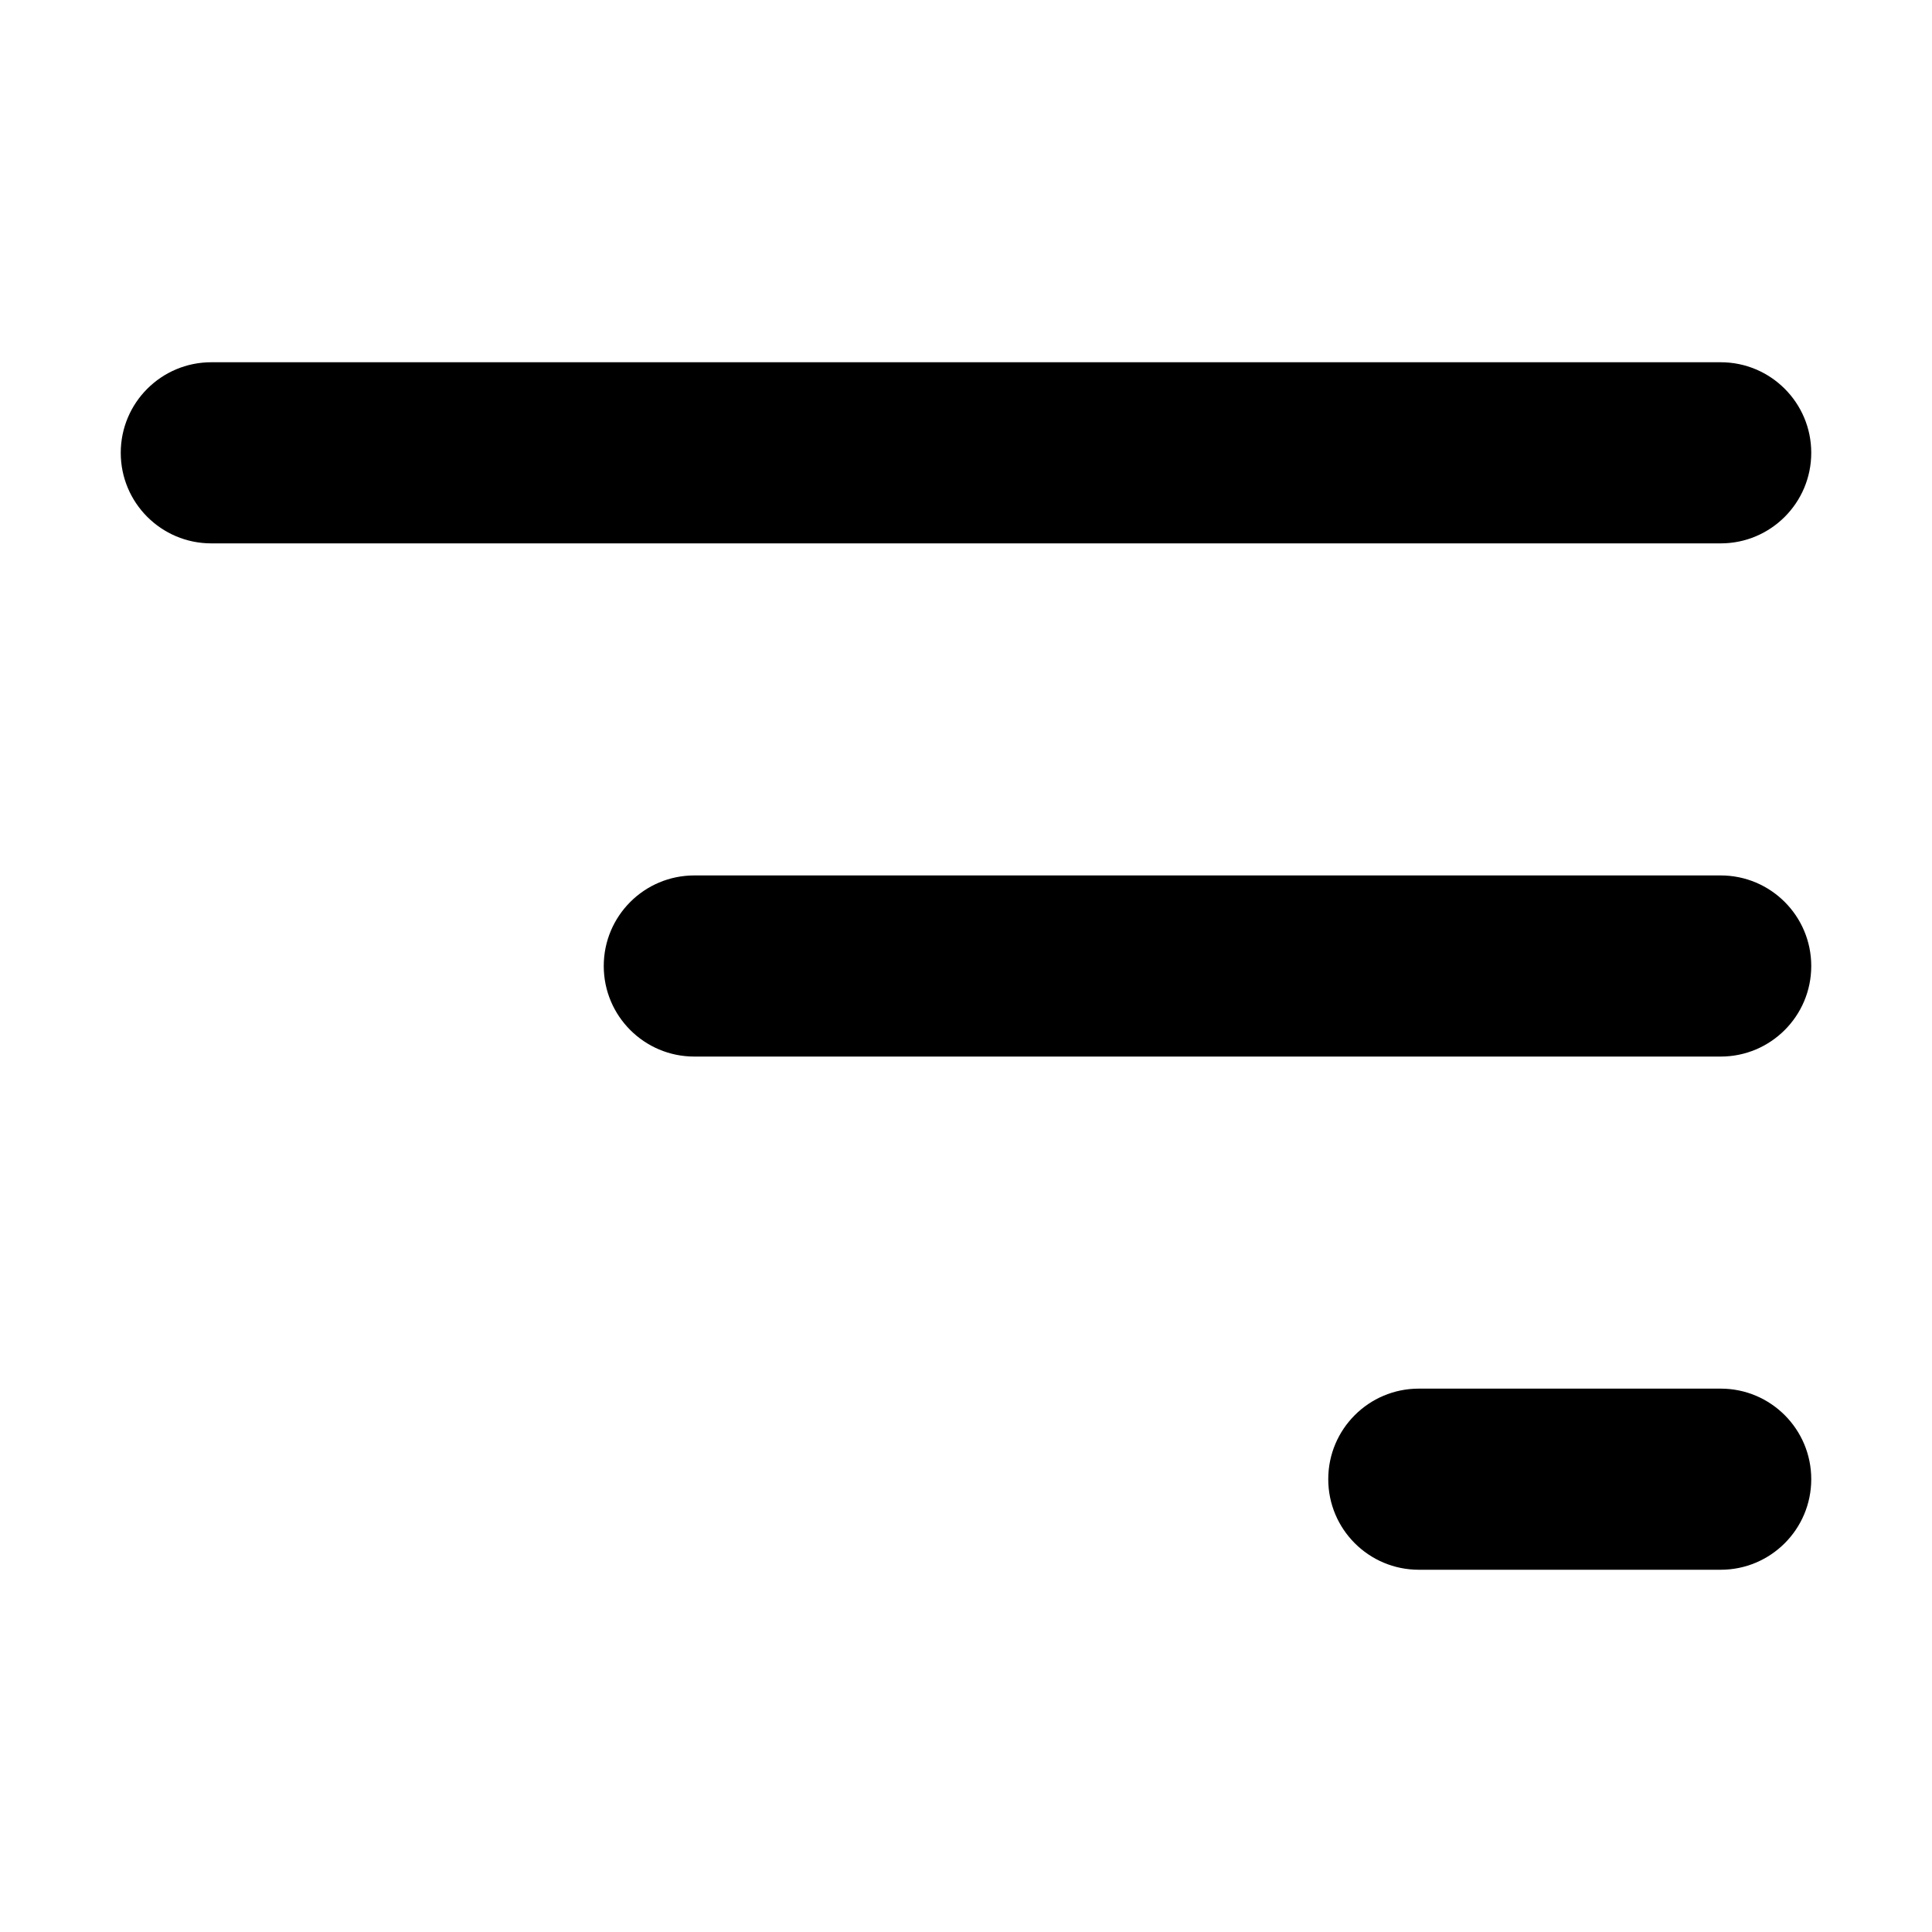
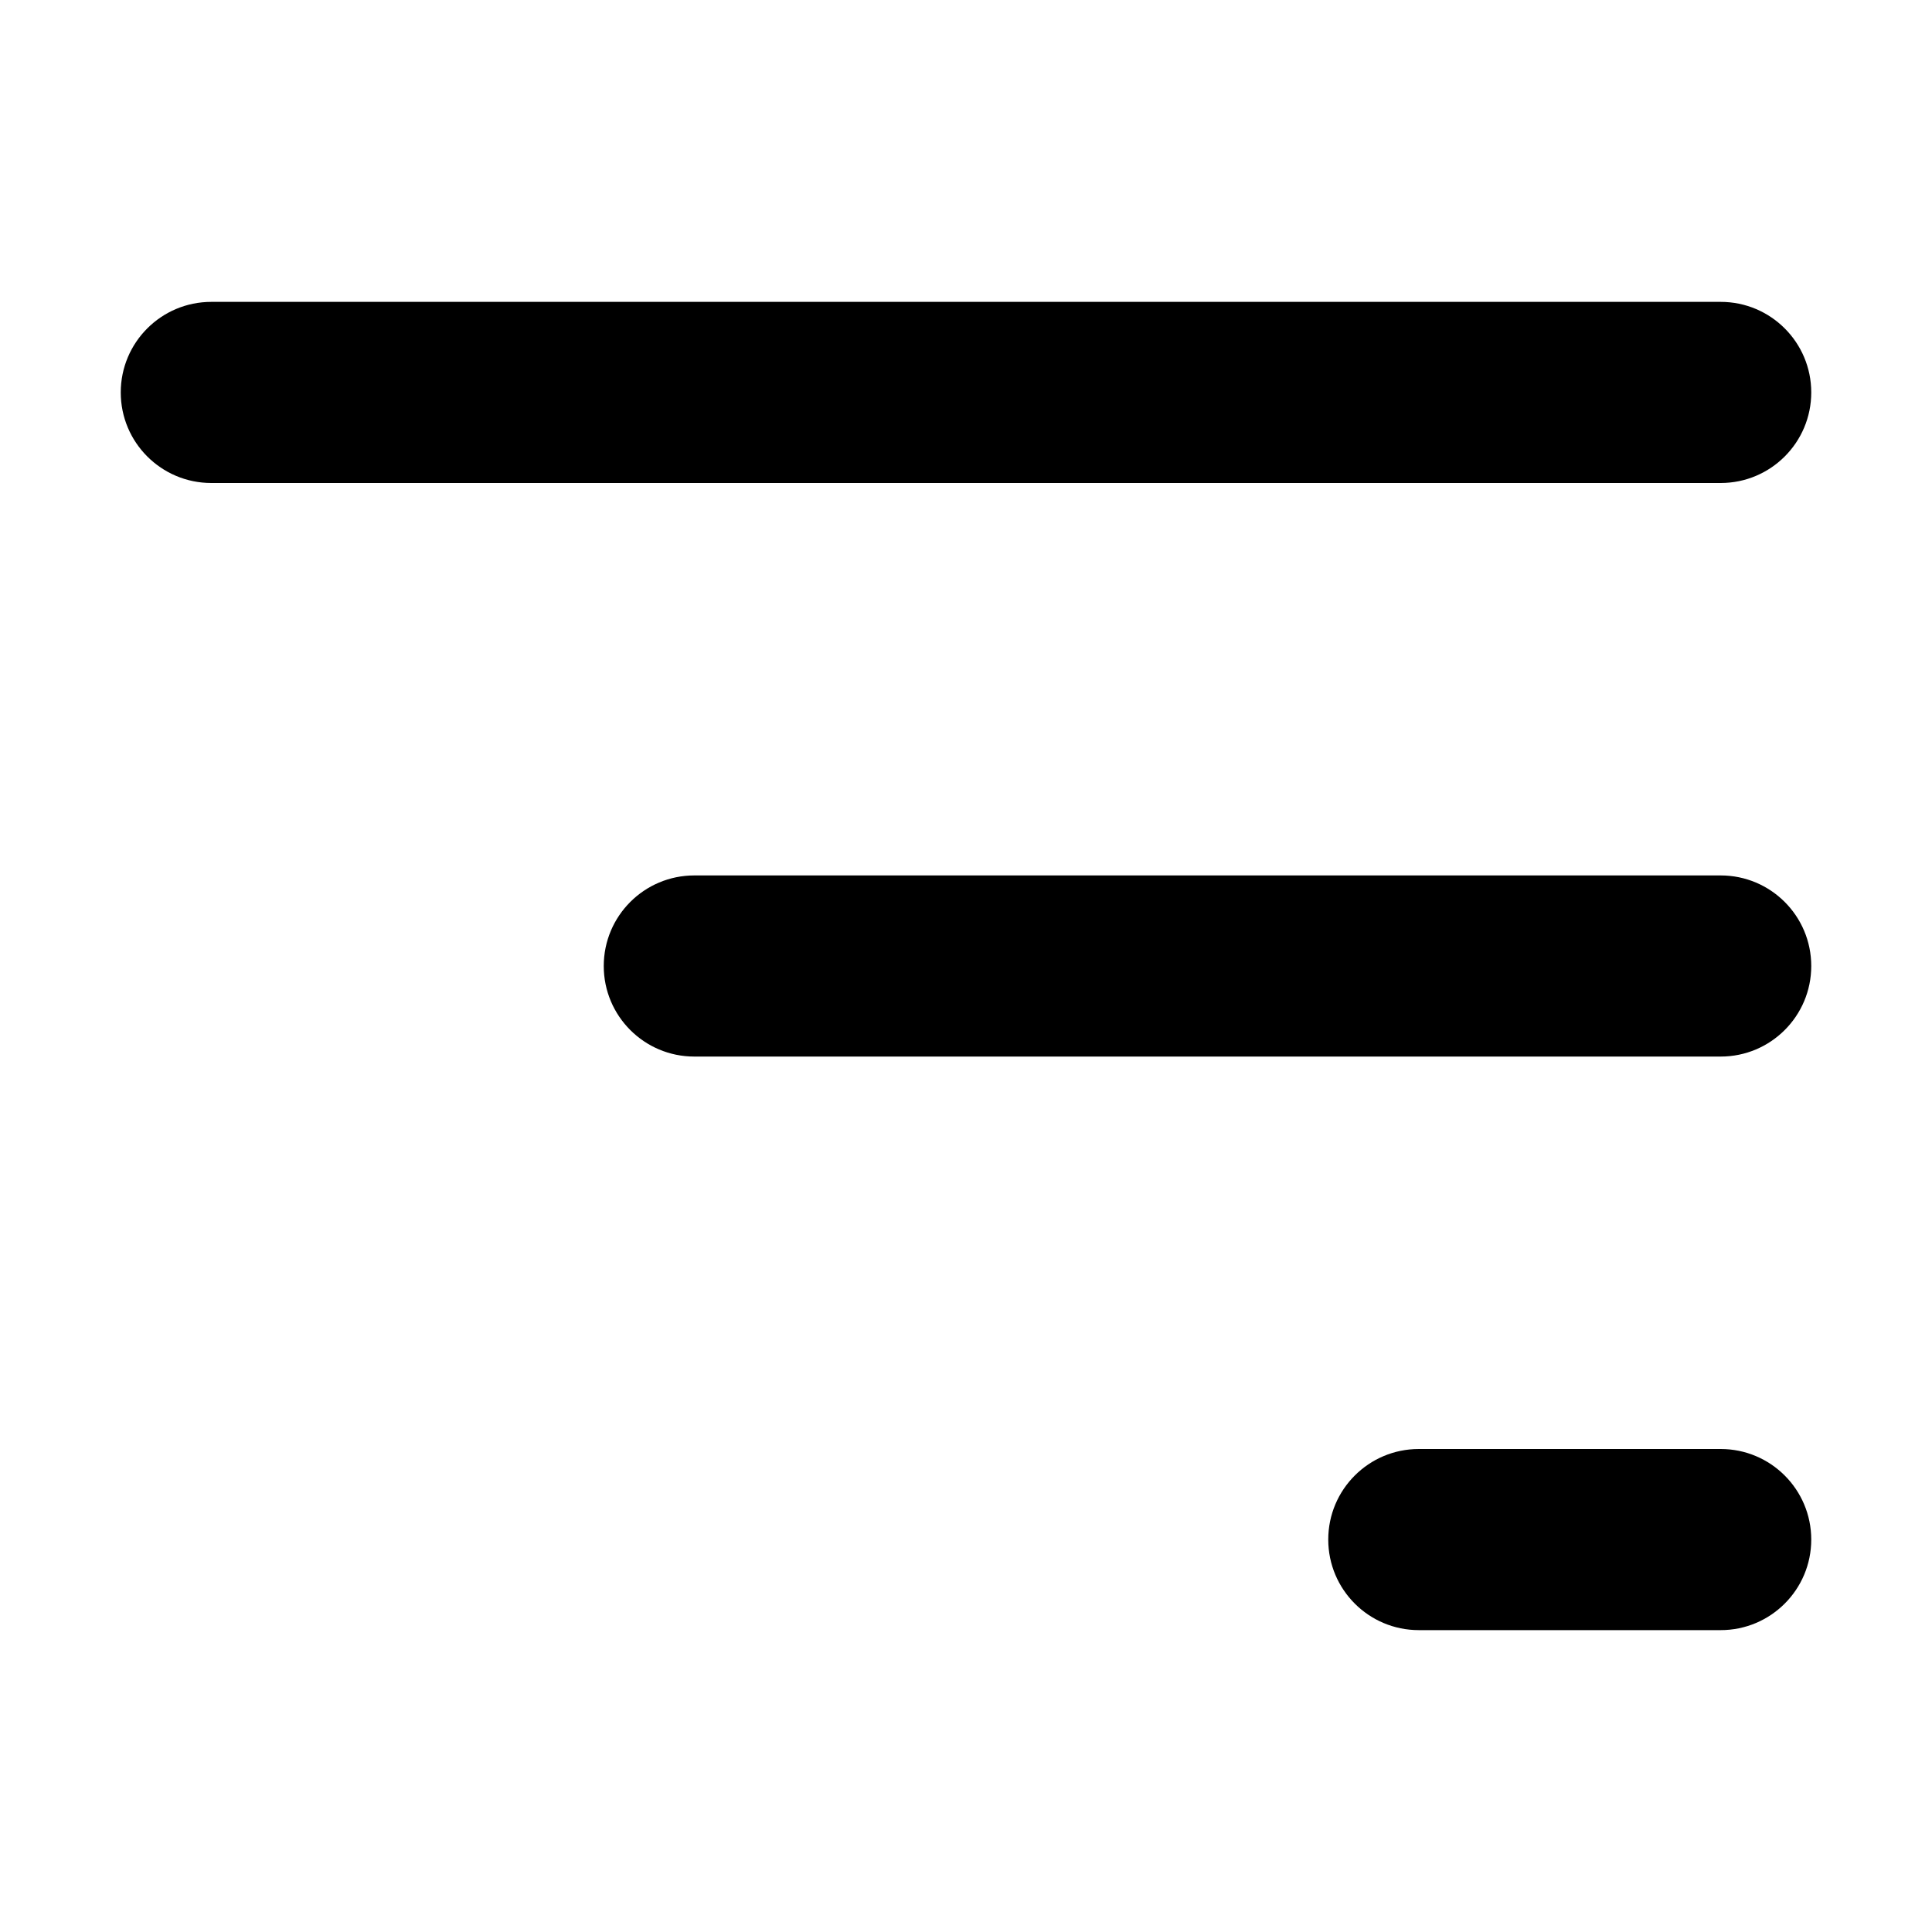
<svg xmlns="http://www.w3.org/2000/svg" width="16" height="16" fill="none" viewBox="0 0 16 16">
-   <path fill="currentColor" fill-rule="evenodd" d="M15 3.75a.75.75 0 0 0-.75-.75H1.75a.75.75 0 0 0 0 1.5h12.5a.75.75 0 0 0 .75-.75ZM15 8a.75.75 0 0 0-.75-.75h-8.5a.75.75 0 0 0 0 1.5h8.5A.75.75 0 0 0 15 8Zm-.75 3.5a.75.75 0 0 1 0 1.5h-2.5a.75.75 0 0 1 0-1.5h2.5Z" clip-rule="evenodd" />
+   <path fill="currentColor" fill-rule="evenodd" d="M15 3.25a.75.75 0 0 0-.75-.75H1.75a.75.75 0 0 0 0 1.5h12.5a.75.75 0 0 0 .75-.75ZM15 8a.75.75 0 0 0-.75-.75h-8.5a.75.75 0 0 0 0 1.5h8.5A.75.75 0 0 0 15 8Zm-.75 4a.75.75 0 0 1 0 1.5h-2.5a.75.75 0 0 1 0-1.5h2.5Z" clip-rule="evenodd" />
</svg>
